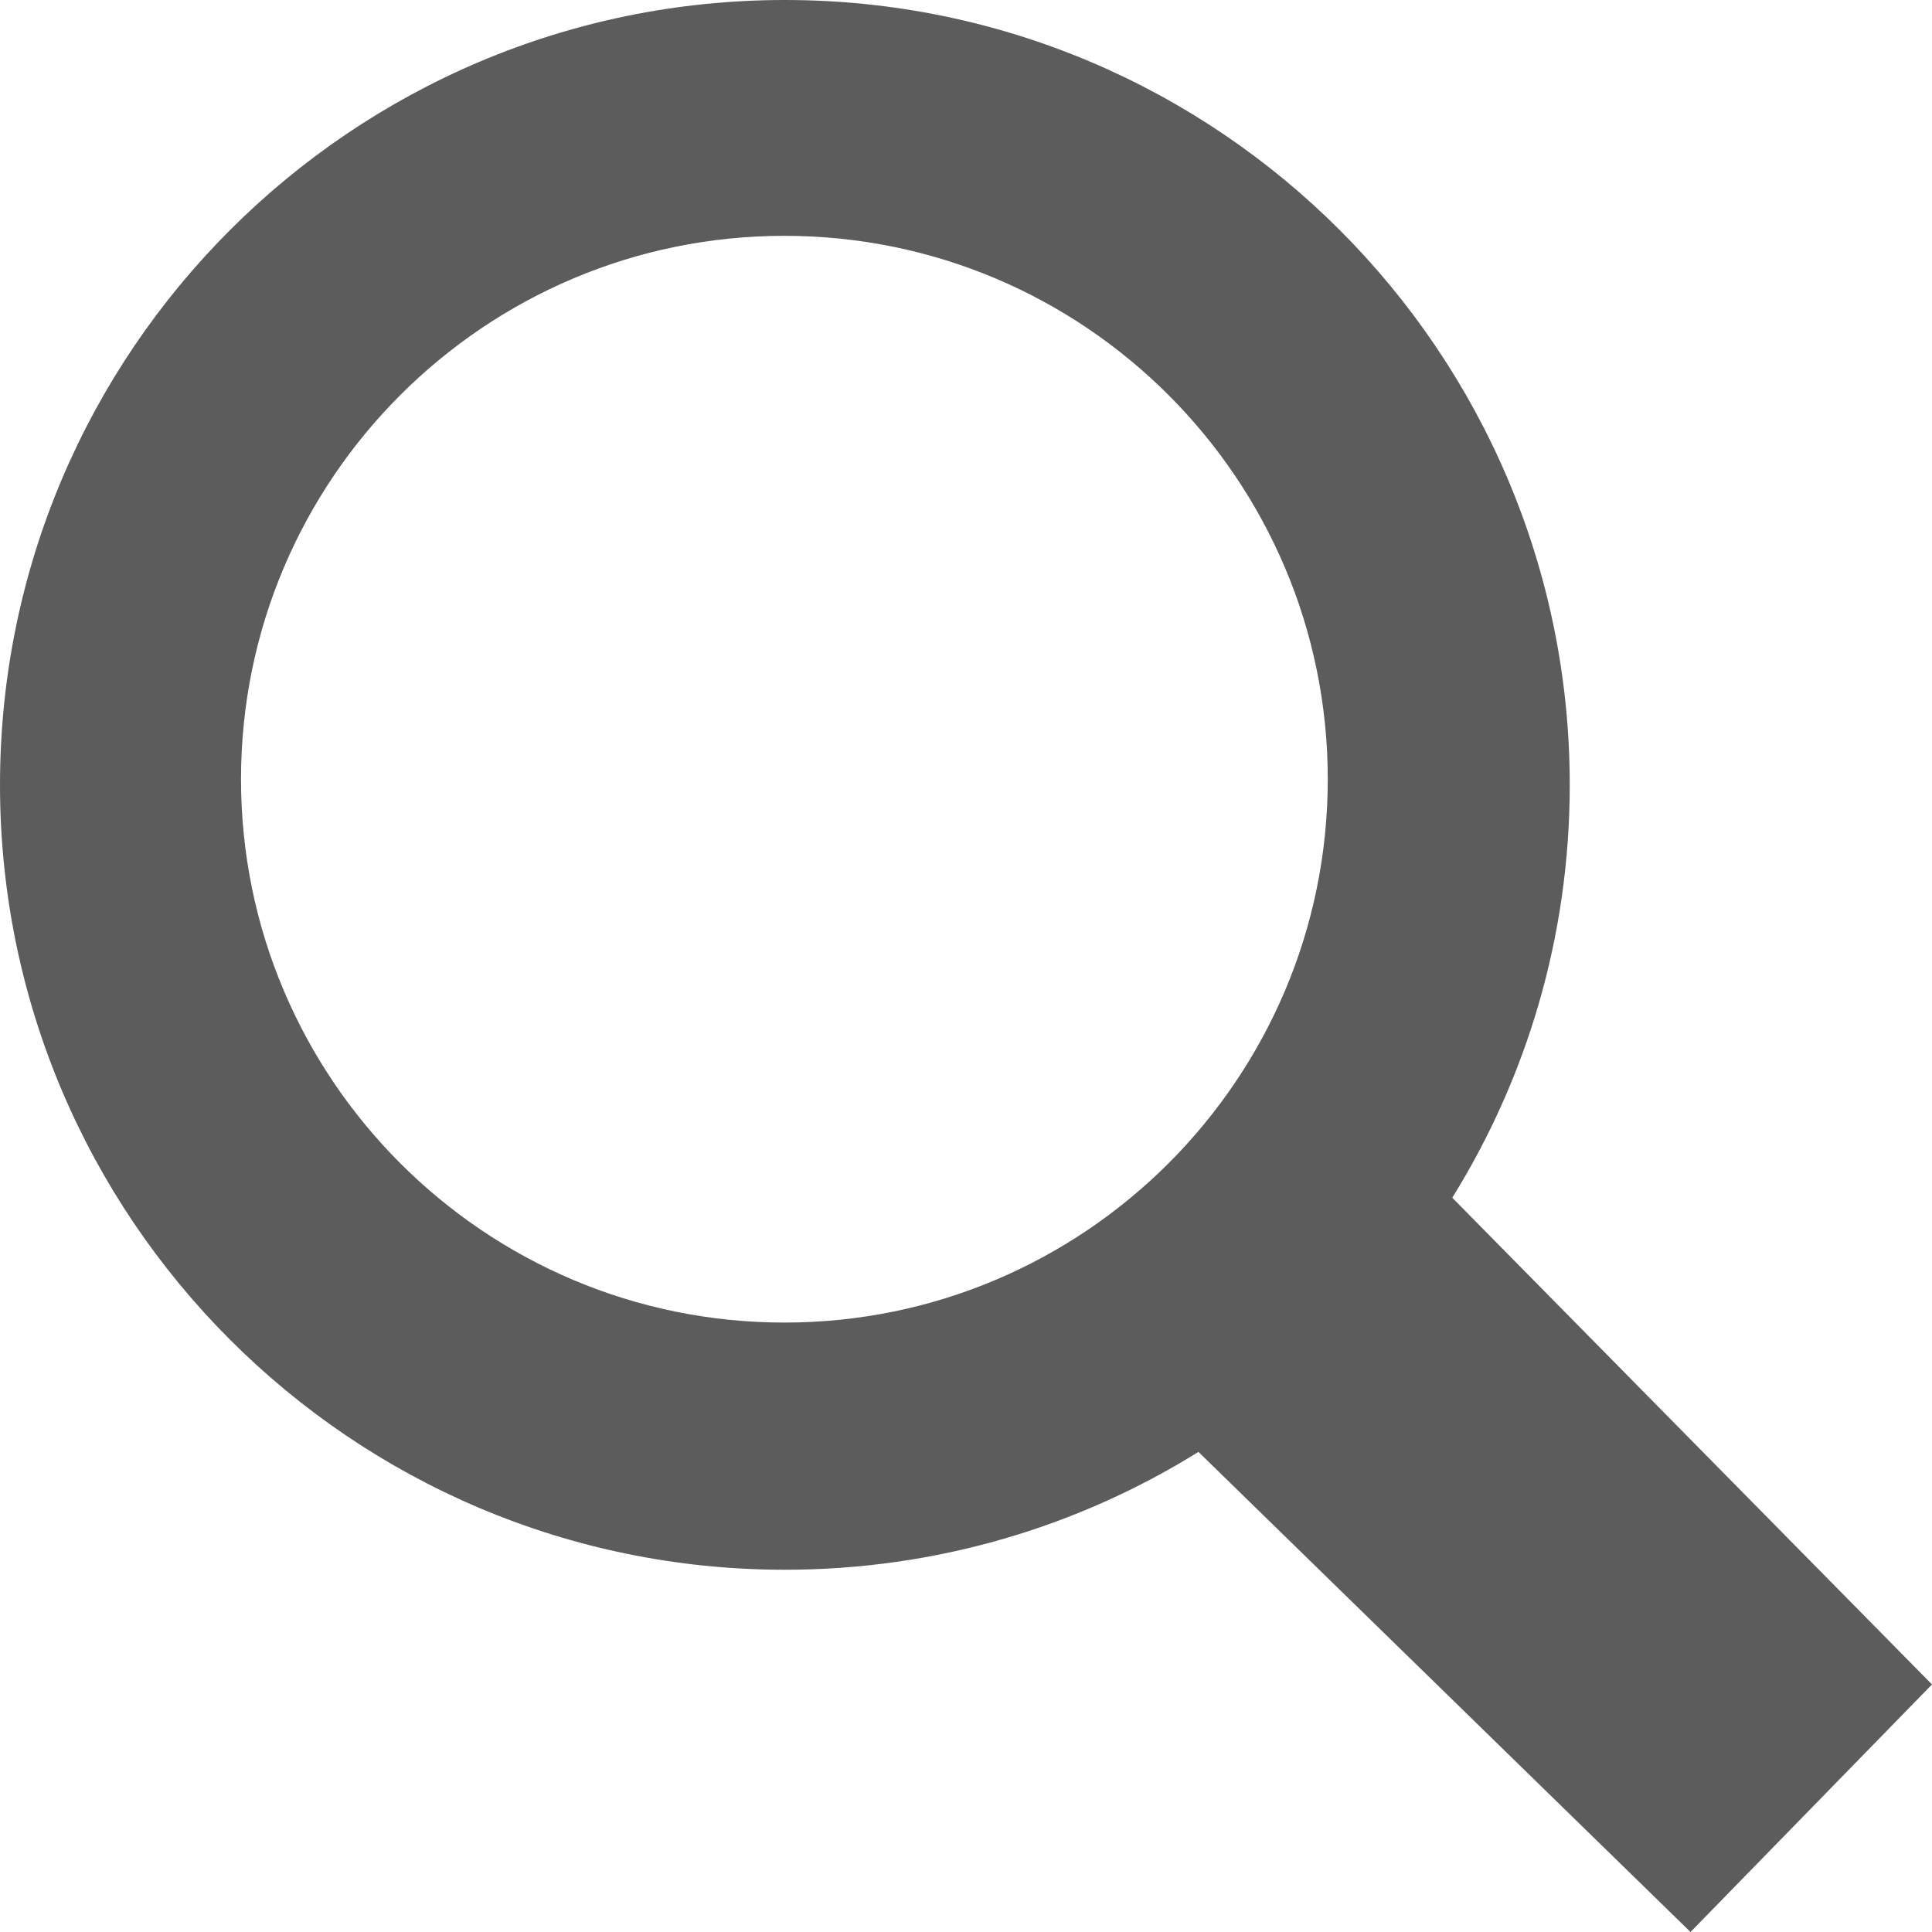
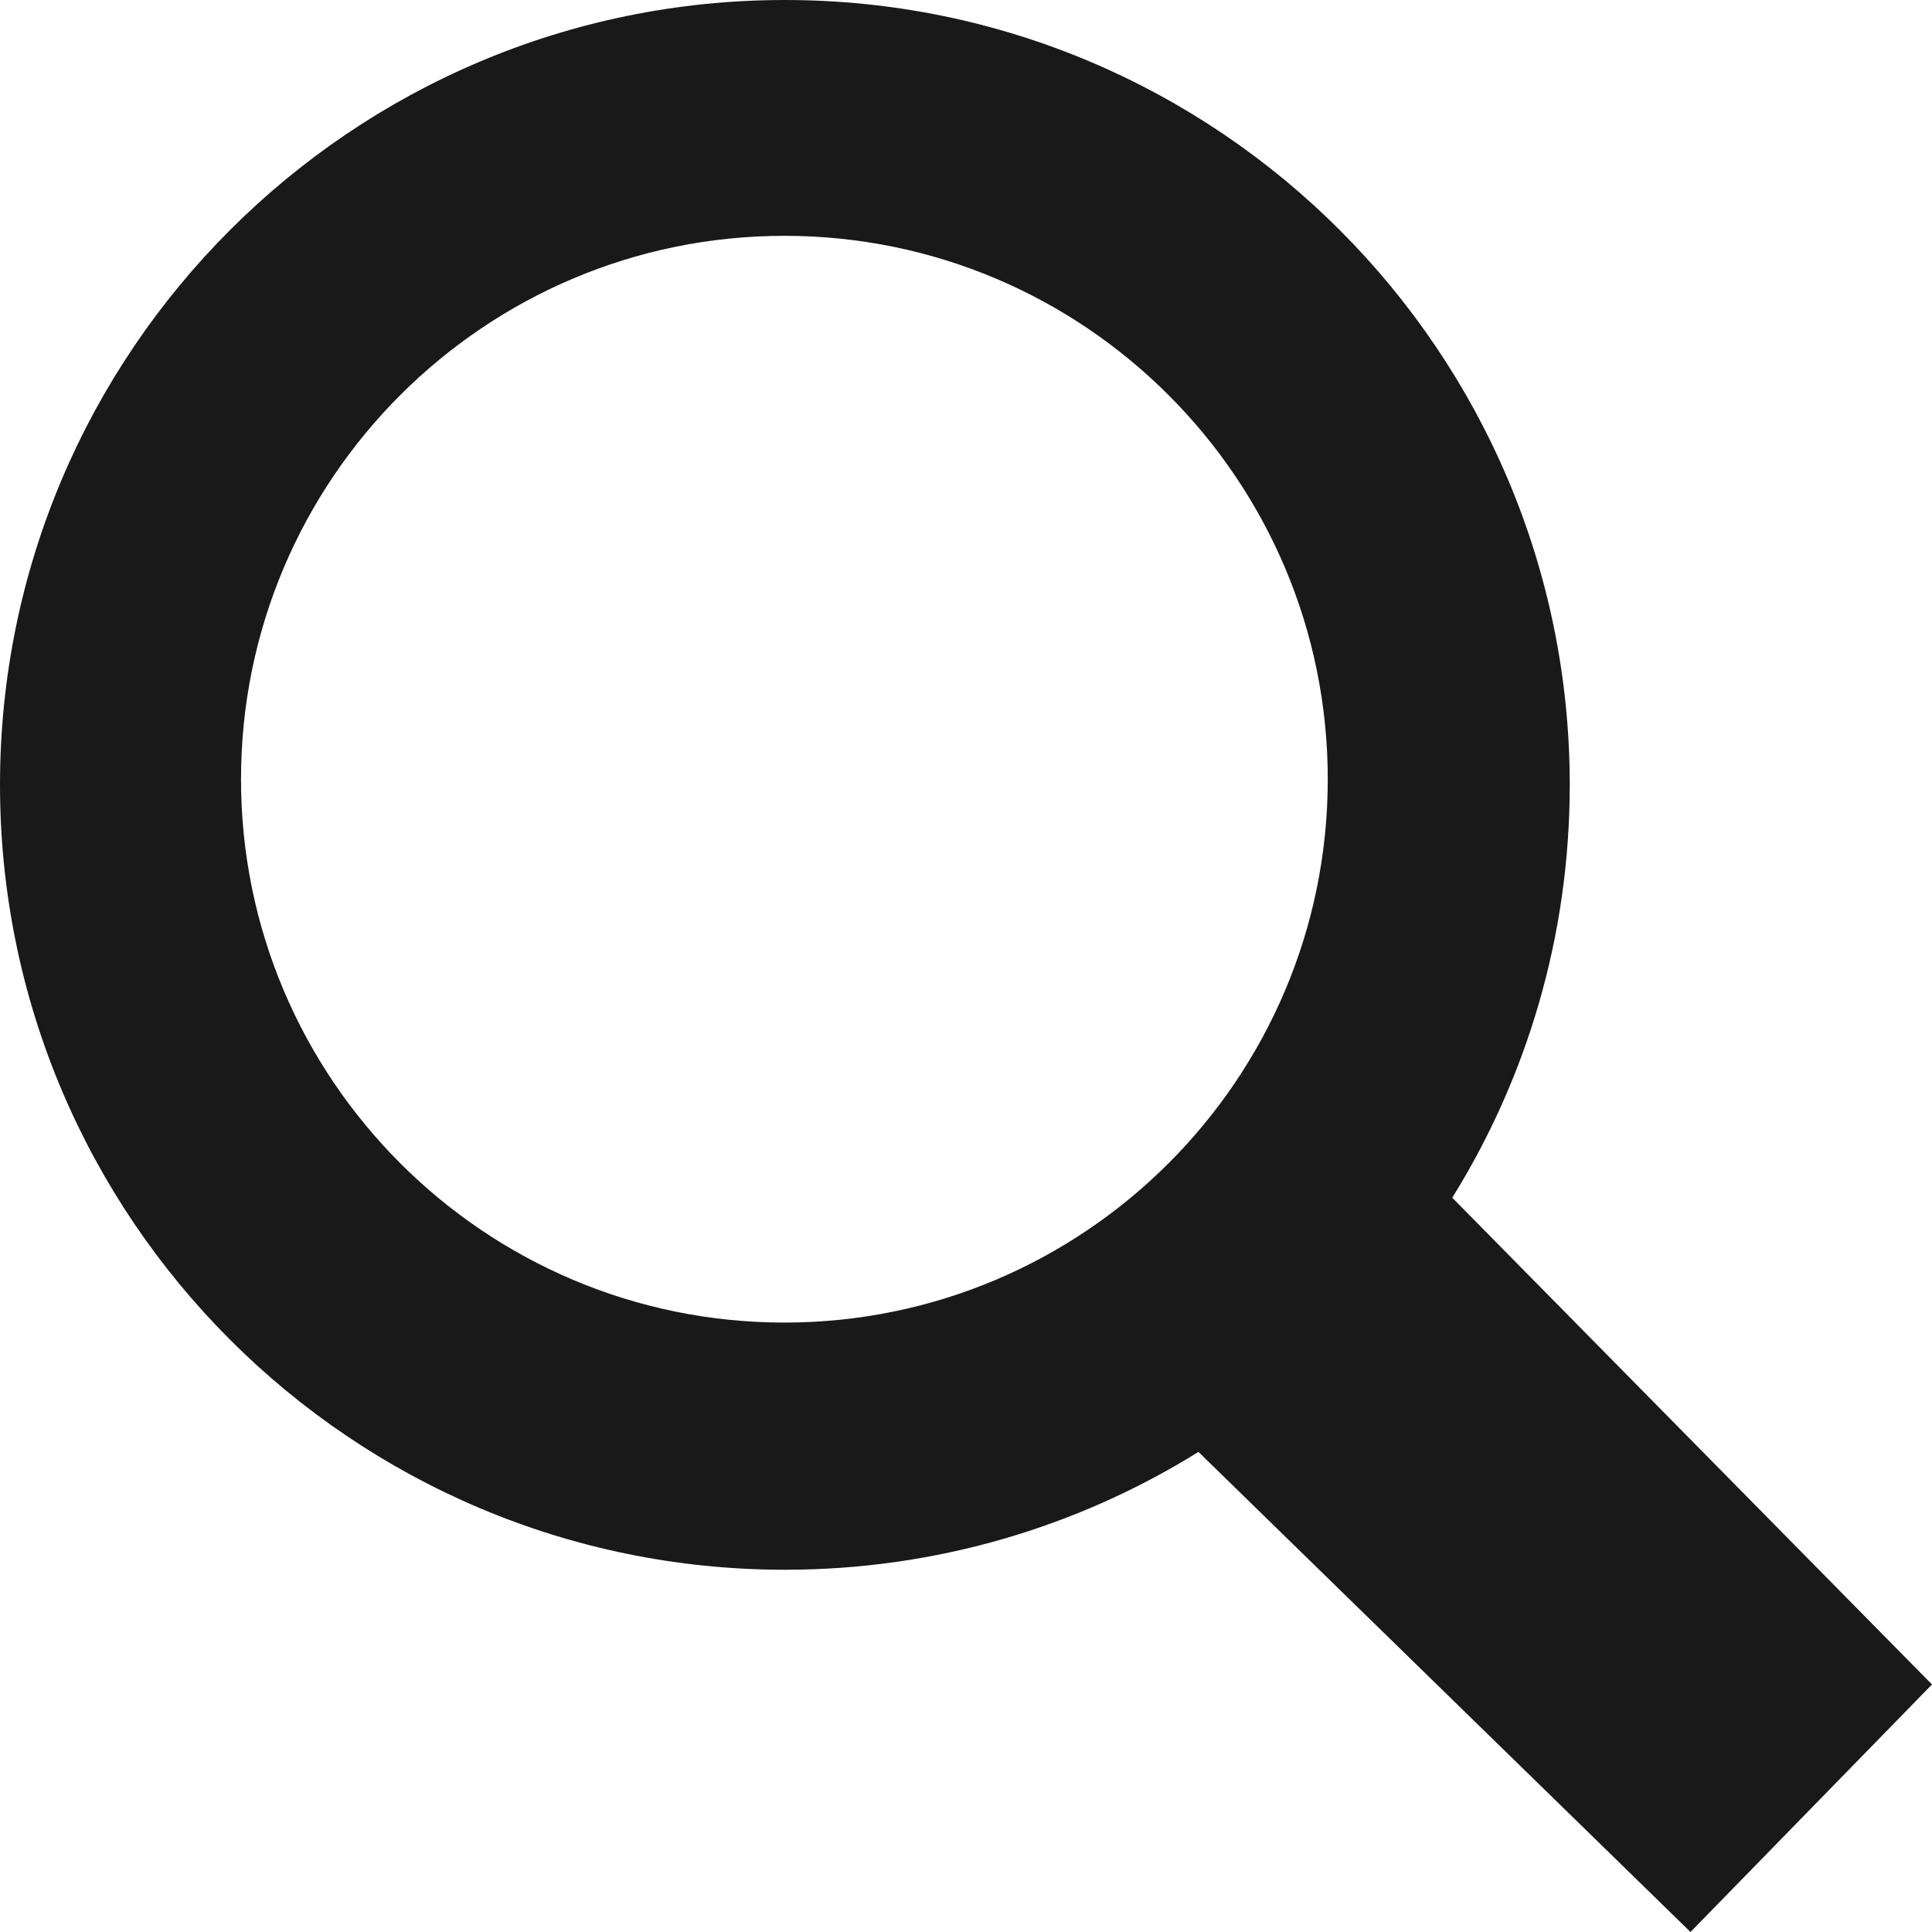
<svg xmlns="http://www.w3.org/2000/svg" width="16px" height="16px" viewBox="0 0 16 16" version="1.1">
-   <defs />
-   <g id="x16" stroke="none" stroke-width="1" fill="none" fill-rule="evenodd" transform="translate(-175, -235)" opacity="0.9">
-     <g id="SixteenPixels.Icons" transform="translate(75, 45)" fill="#4A4A4A">
+   <g id="x16" stroke="none" stroke-width="1" fill-rule="evenodd" transform="translate(-175, -235)" opacity="0.9">
+     <g id="SixteenPixels.Icons" transform="translate(75, 45)">
      <g id="Row-5" transform="translate(0, 190)">
        <path d="M112.027,9.919 L116,13.95 L114,16 L109.925,12.024 C108.93,12.643 107.756,13 106.5,13 C102.91,13 100,10.083 100,6.5 C100,2.91 102.917,0 106.5,0 C110.09,0 113,2.917 113,6.5 C113,7.754 112.644,8.926 112.027,9.919 Z M101.996,6.453 C101.996,8.933 104.011,10.953 106.496,10.953 C108.977,10.953 110.996,8.938 110.996,6.453 C110.996,3.972 108.982,1.953 106.496,1.953 C104.016,1.953 101.996,3.967 101.996,6.453 Z" id="Search.Icon" />
      </g>
    </g>
  </g>
</svg>
